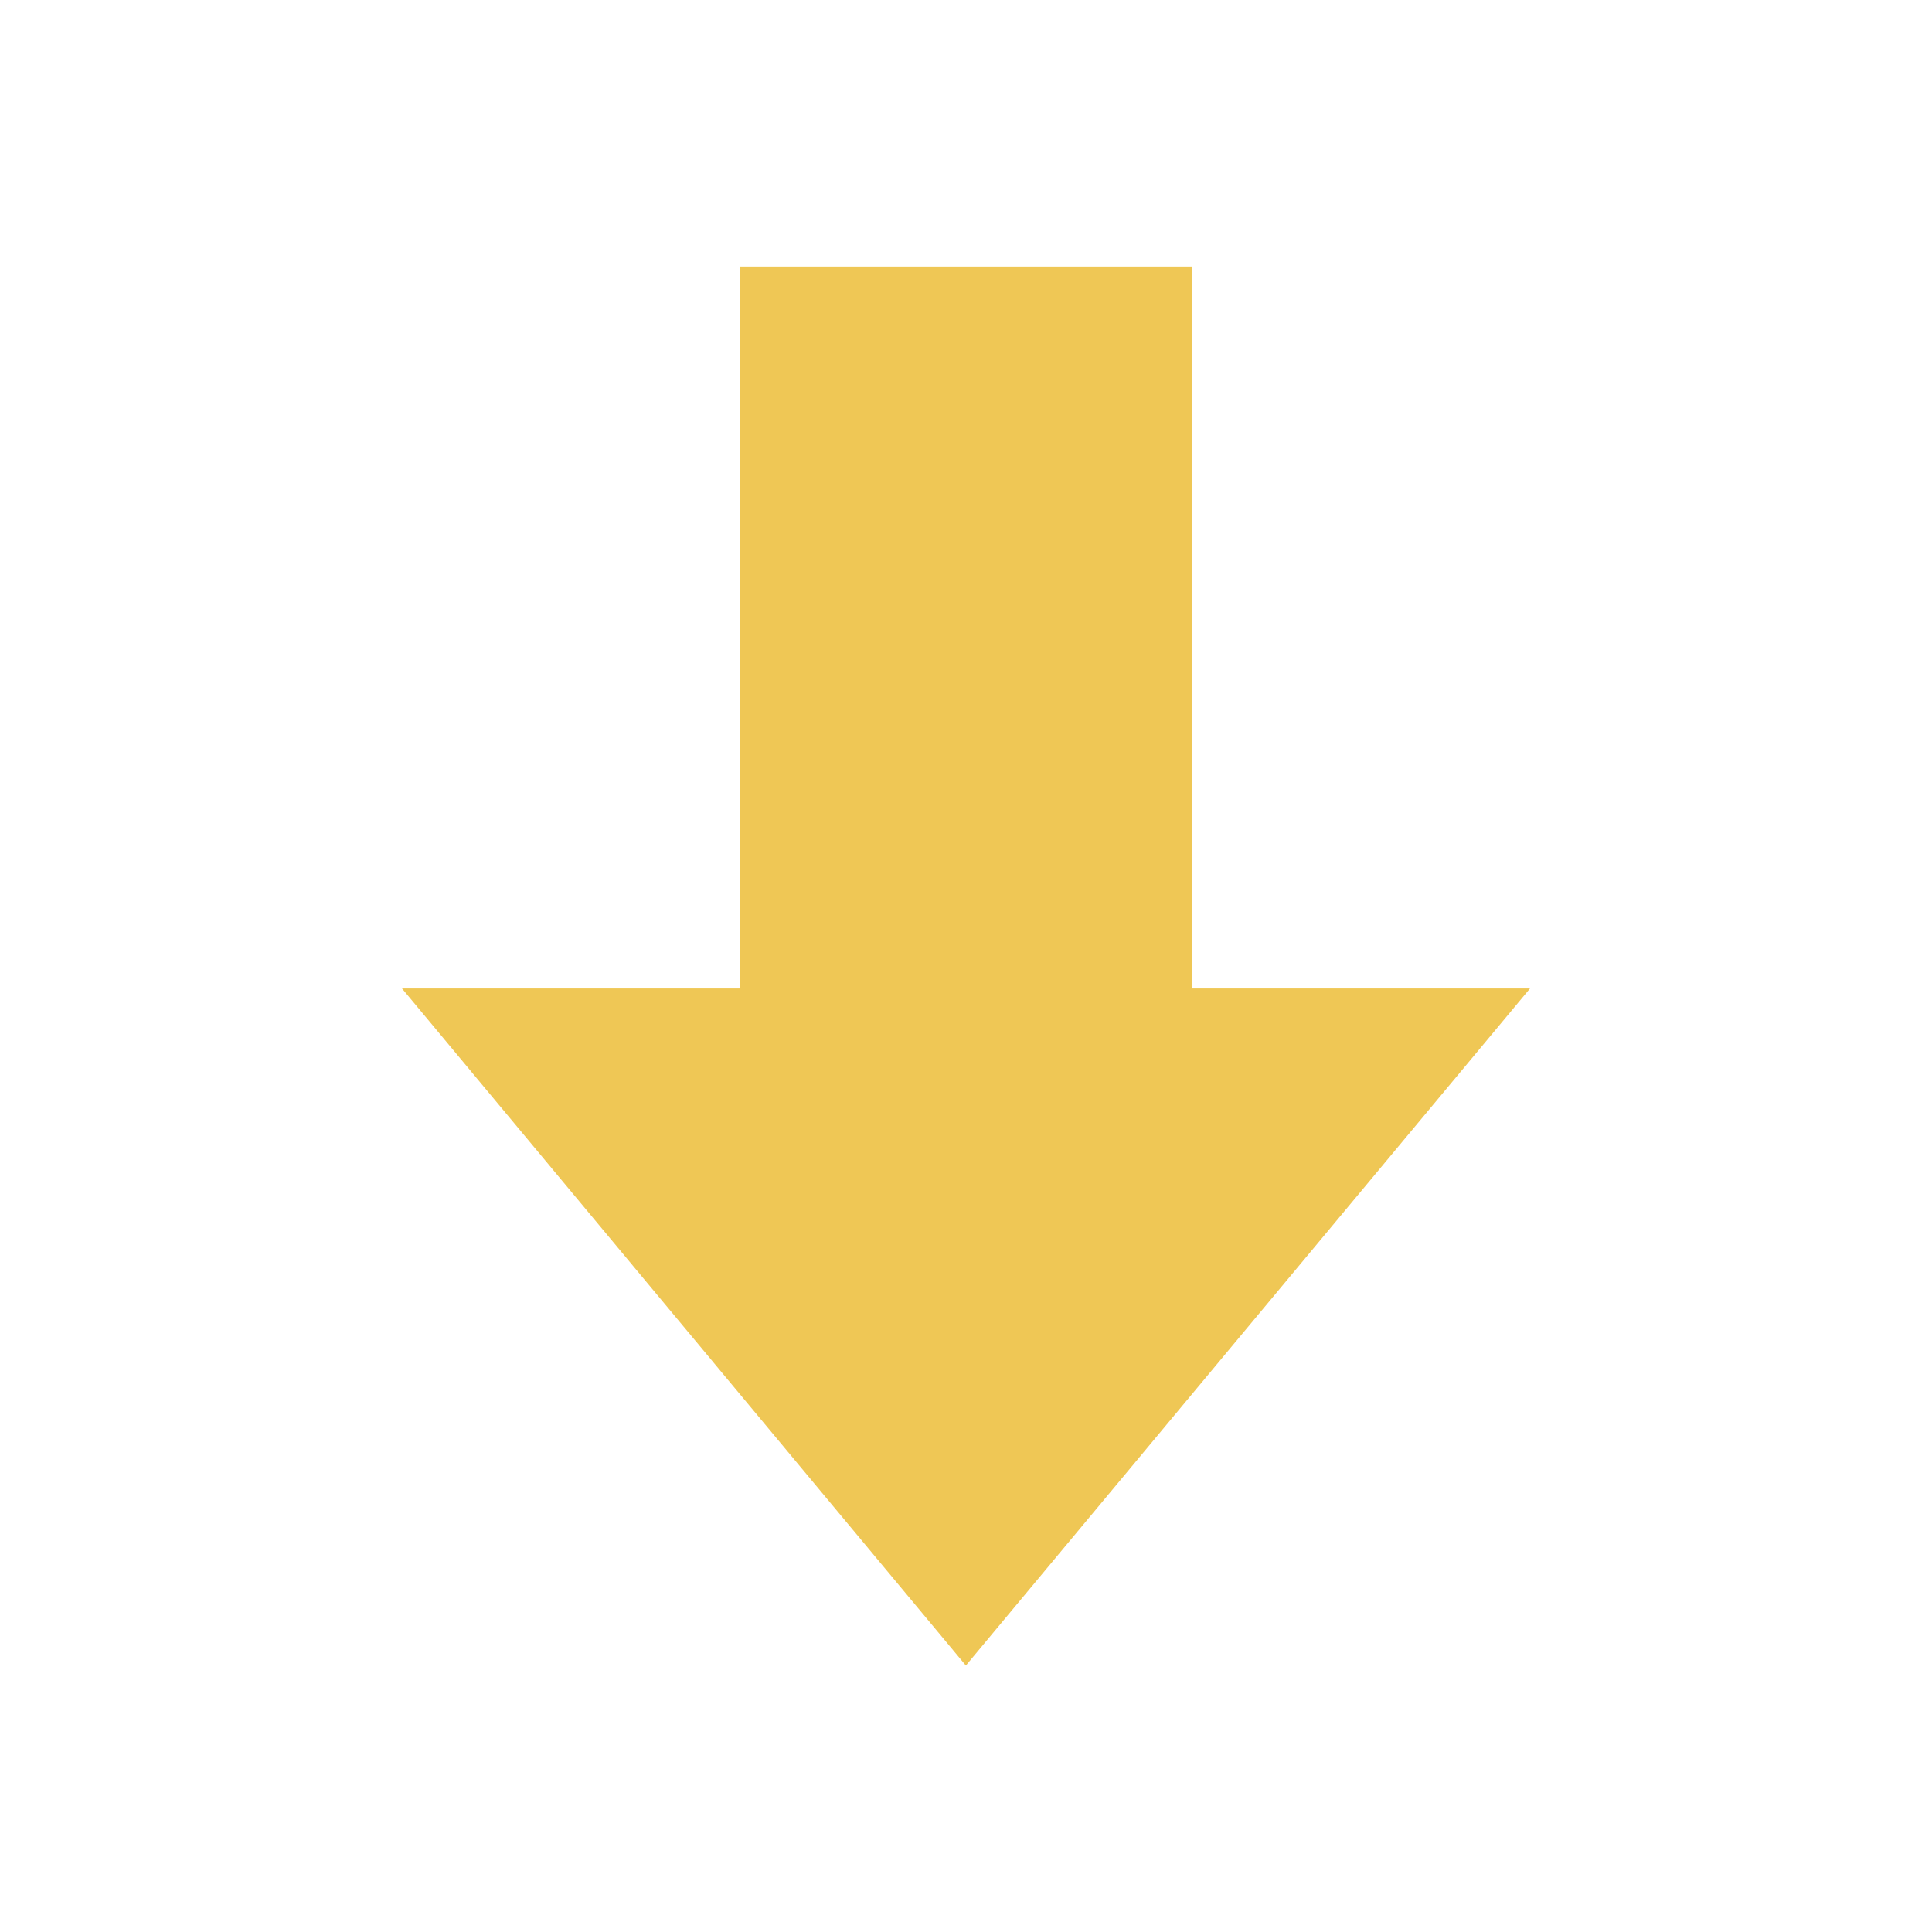
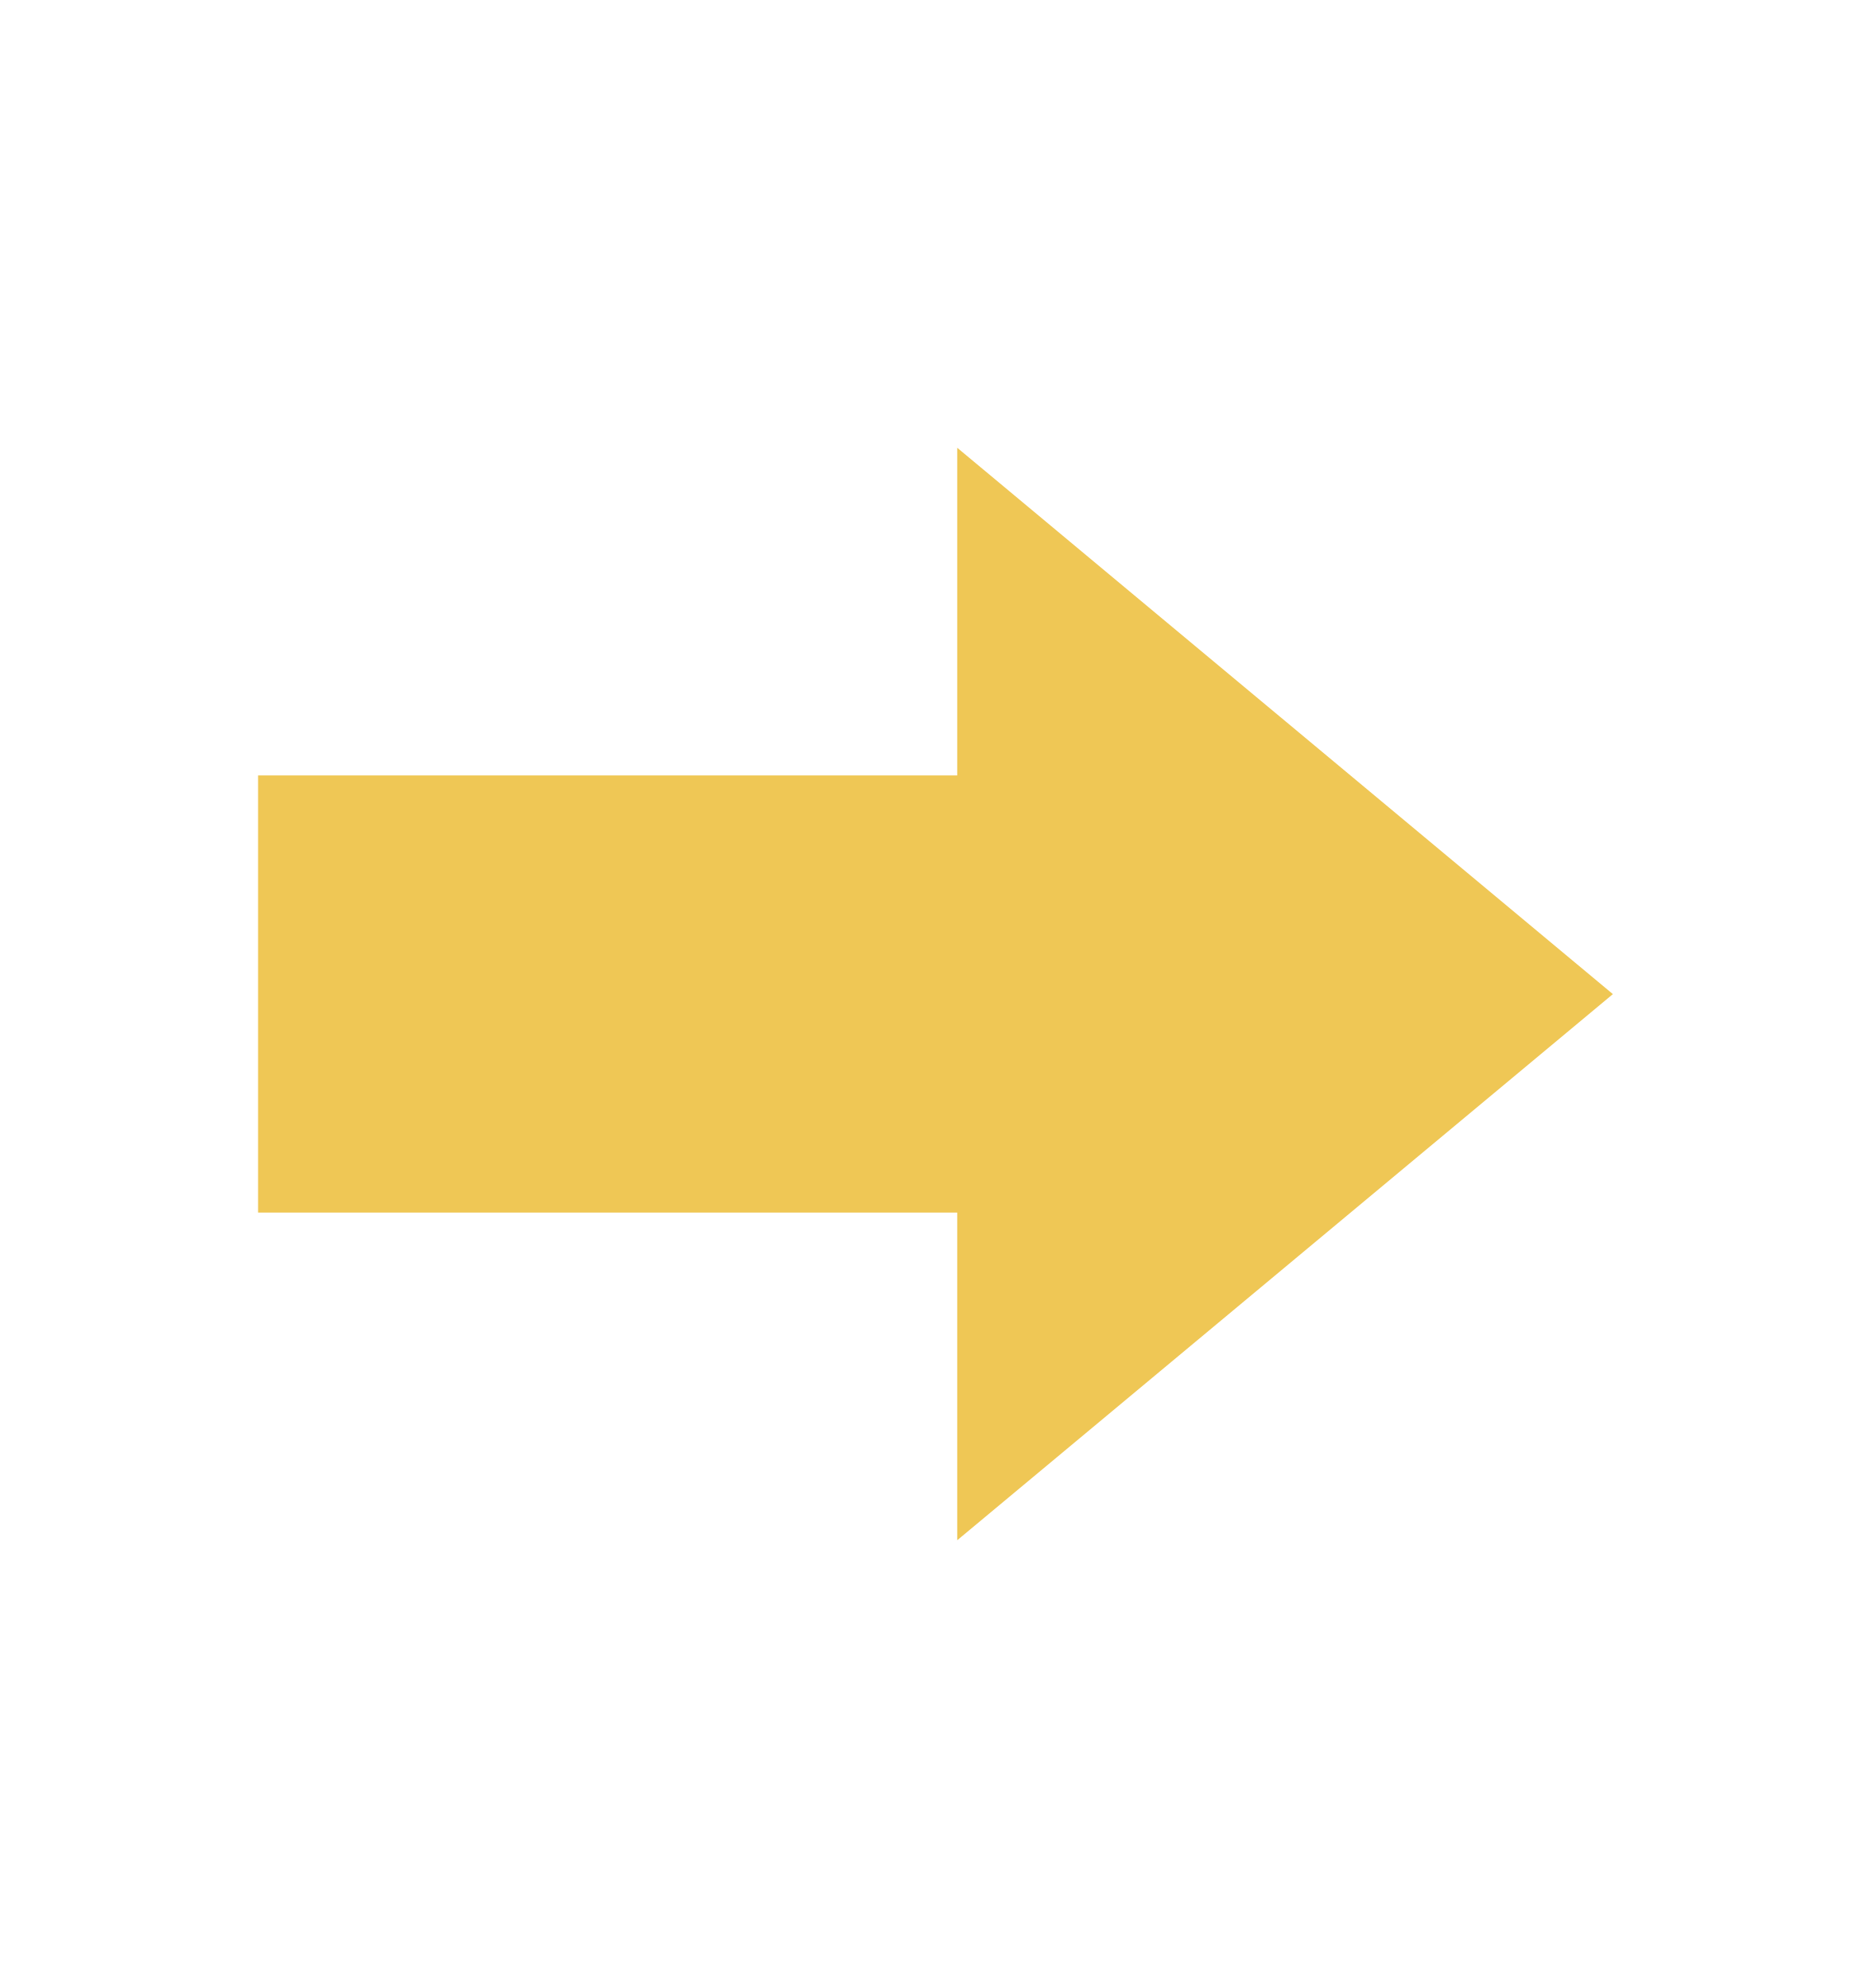
- <svg xmlns="http://www.w3.org/2000/svg" width="16px" height="16px" viewBox="0 0 16 16" version="1.1">
+ <svg xmlns="http://www.w3.org/2000/svg" width="16px" height="17px" viewBox="0 0 16 17" version="1.1">
  <g id="3.0" stroke="none" stroke-width="1" fill="none" fill-rule="evenodd">
-     <g id="002赎回" transform="translate(-632, -517)">
-       <g id="编组-5" transform="translate(430, 433)">
-         <g id="arrow_yellow" transform="translate(202, 84)">
+     <g id="006资产保险库——备注" transform="translate(-905, -395)">
+       <g id="编组-25备份-2" transform="translate(693, 186.5)">
+         <g id="arrow_yellow" transform="translate(220, 217) rotate(-90) translate(-220, -217) translate(212, 209)">
          <rect id="矩形" fill="#D8D8D8" opacity="0" x="0" y="0" width="16" height="16" />
          <polygon id="路径" fill="#EFC755" fill-rule="nonzero" transform="translate(8, 8) rotate(-90) translate(-8, -8) " points="7.814 6.131 7.814 3.329 2.207 7.999 7.814 12.671 7.814 9.869 13.793 9.869 13.793 6.131" />
        </g>
      </g>
    </g>
  </g>
</svg>
